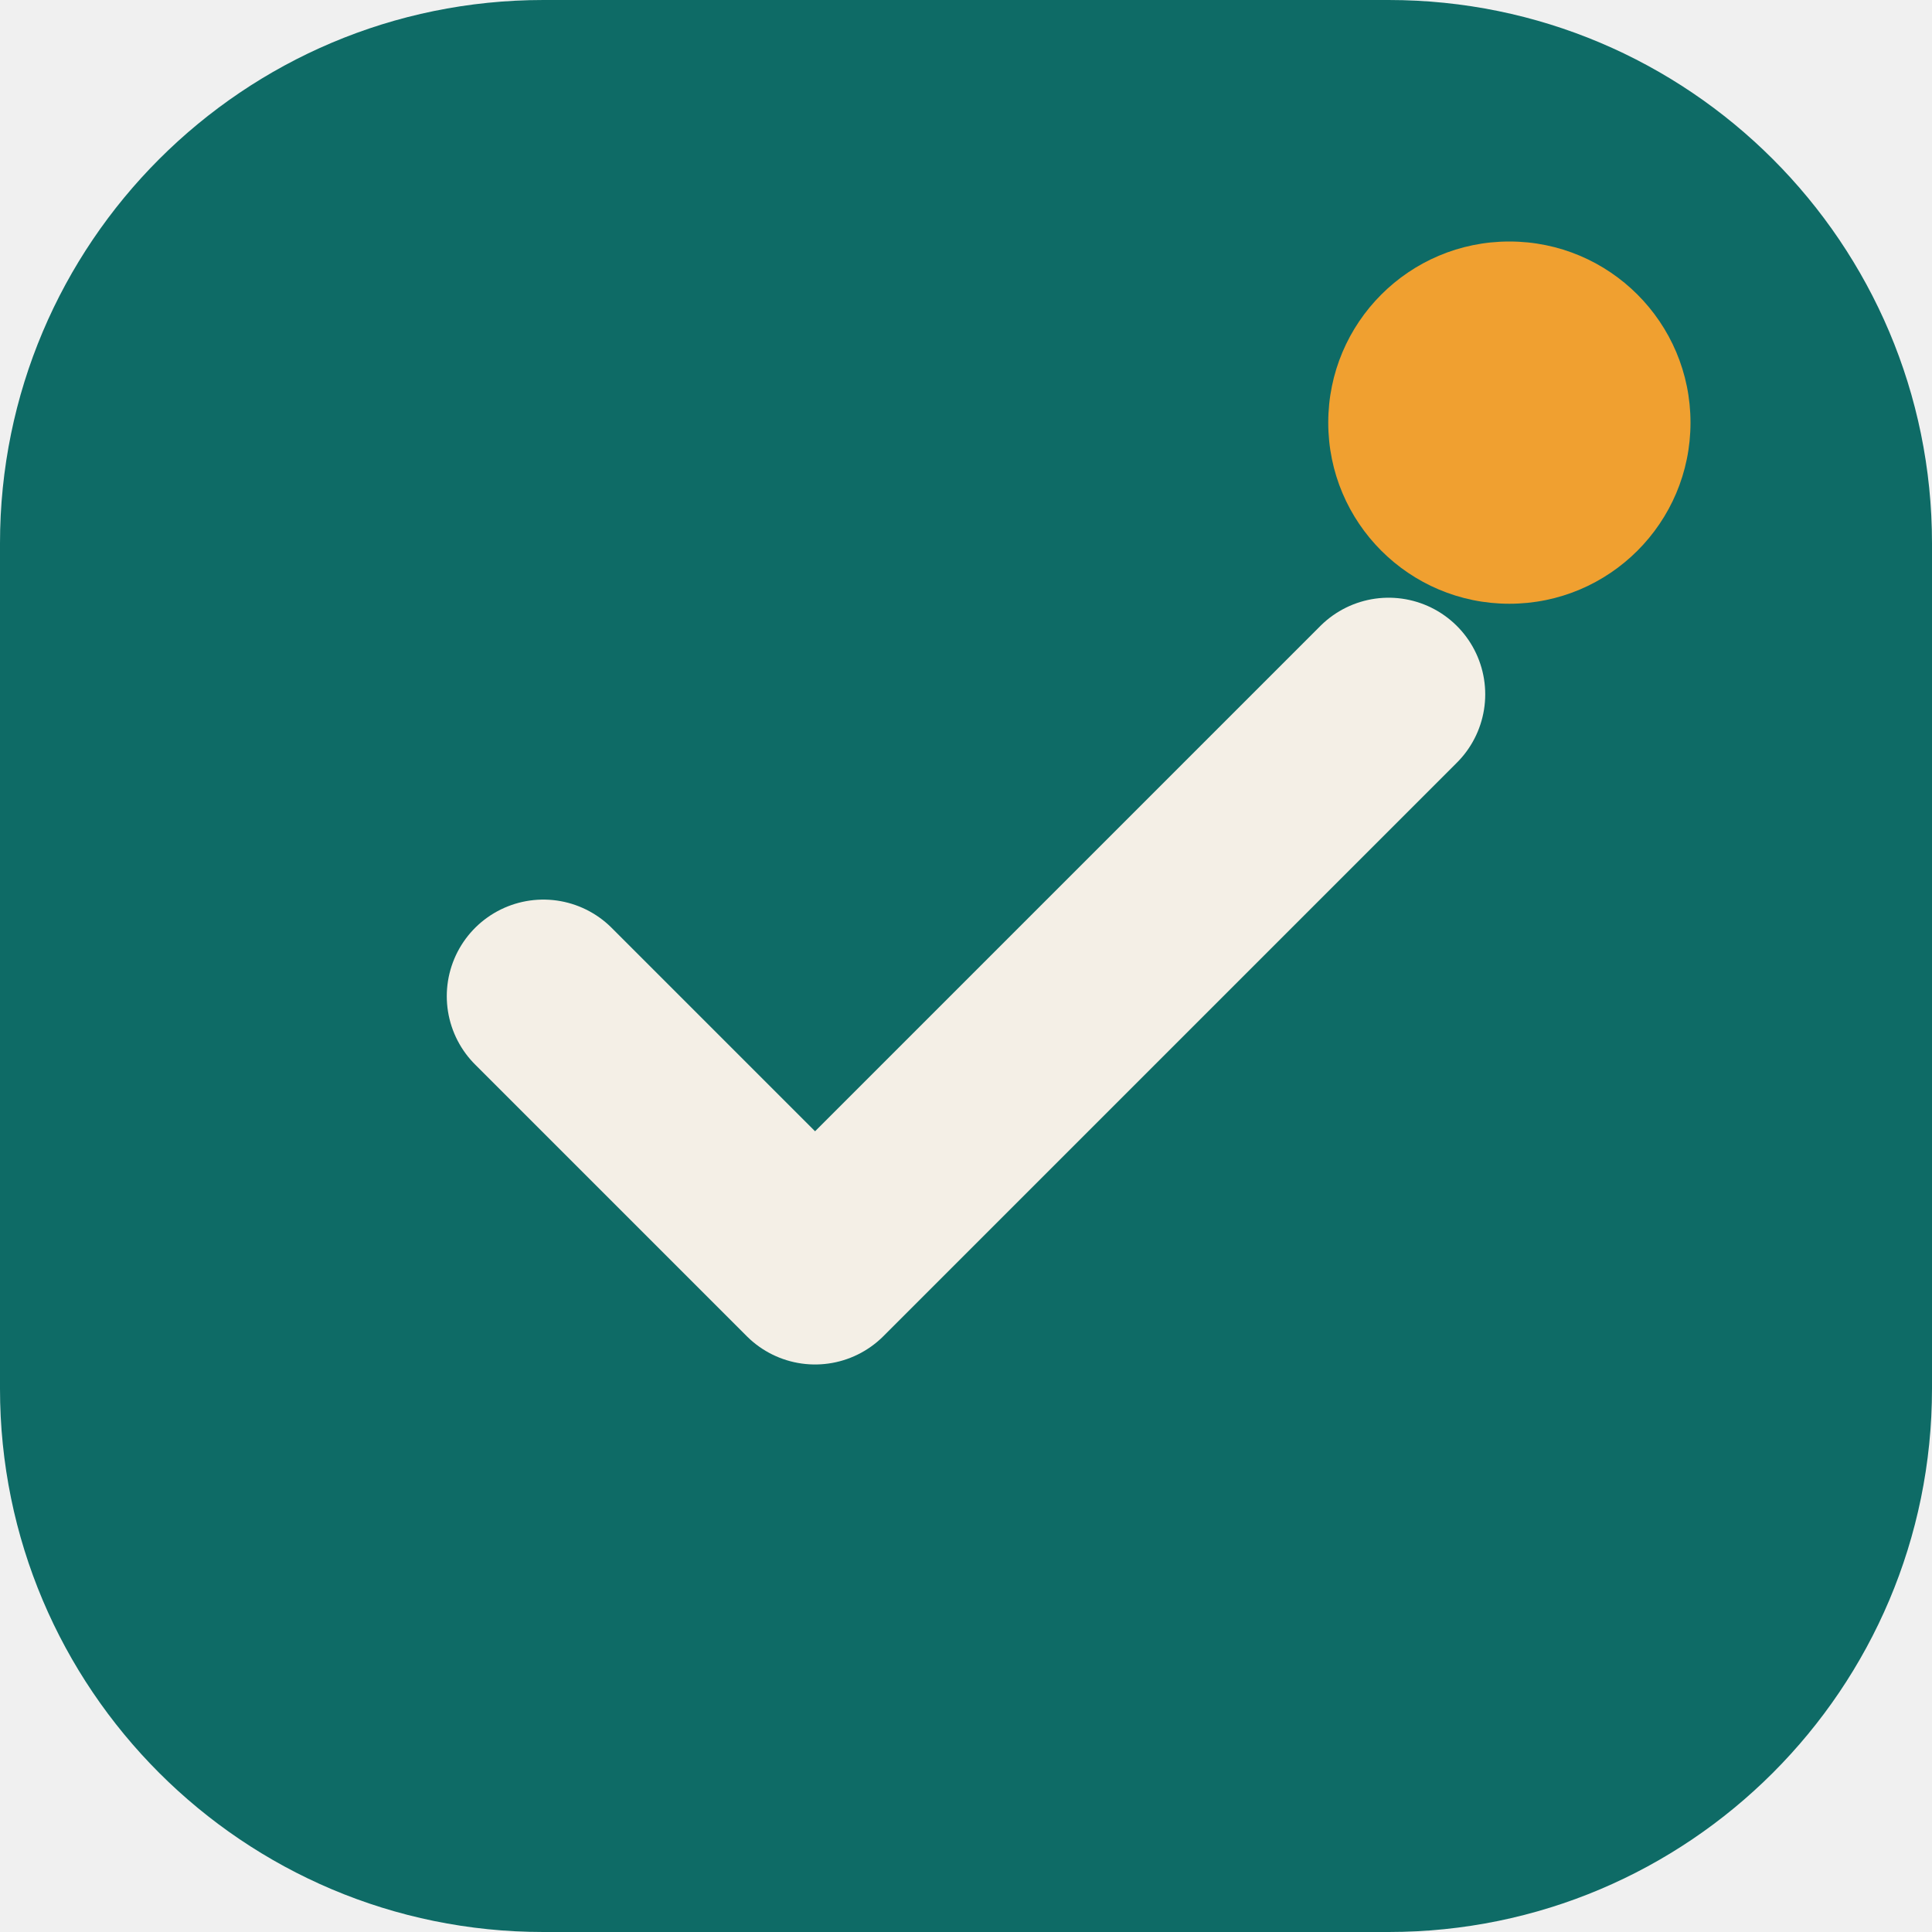
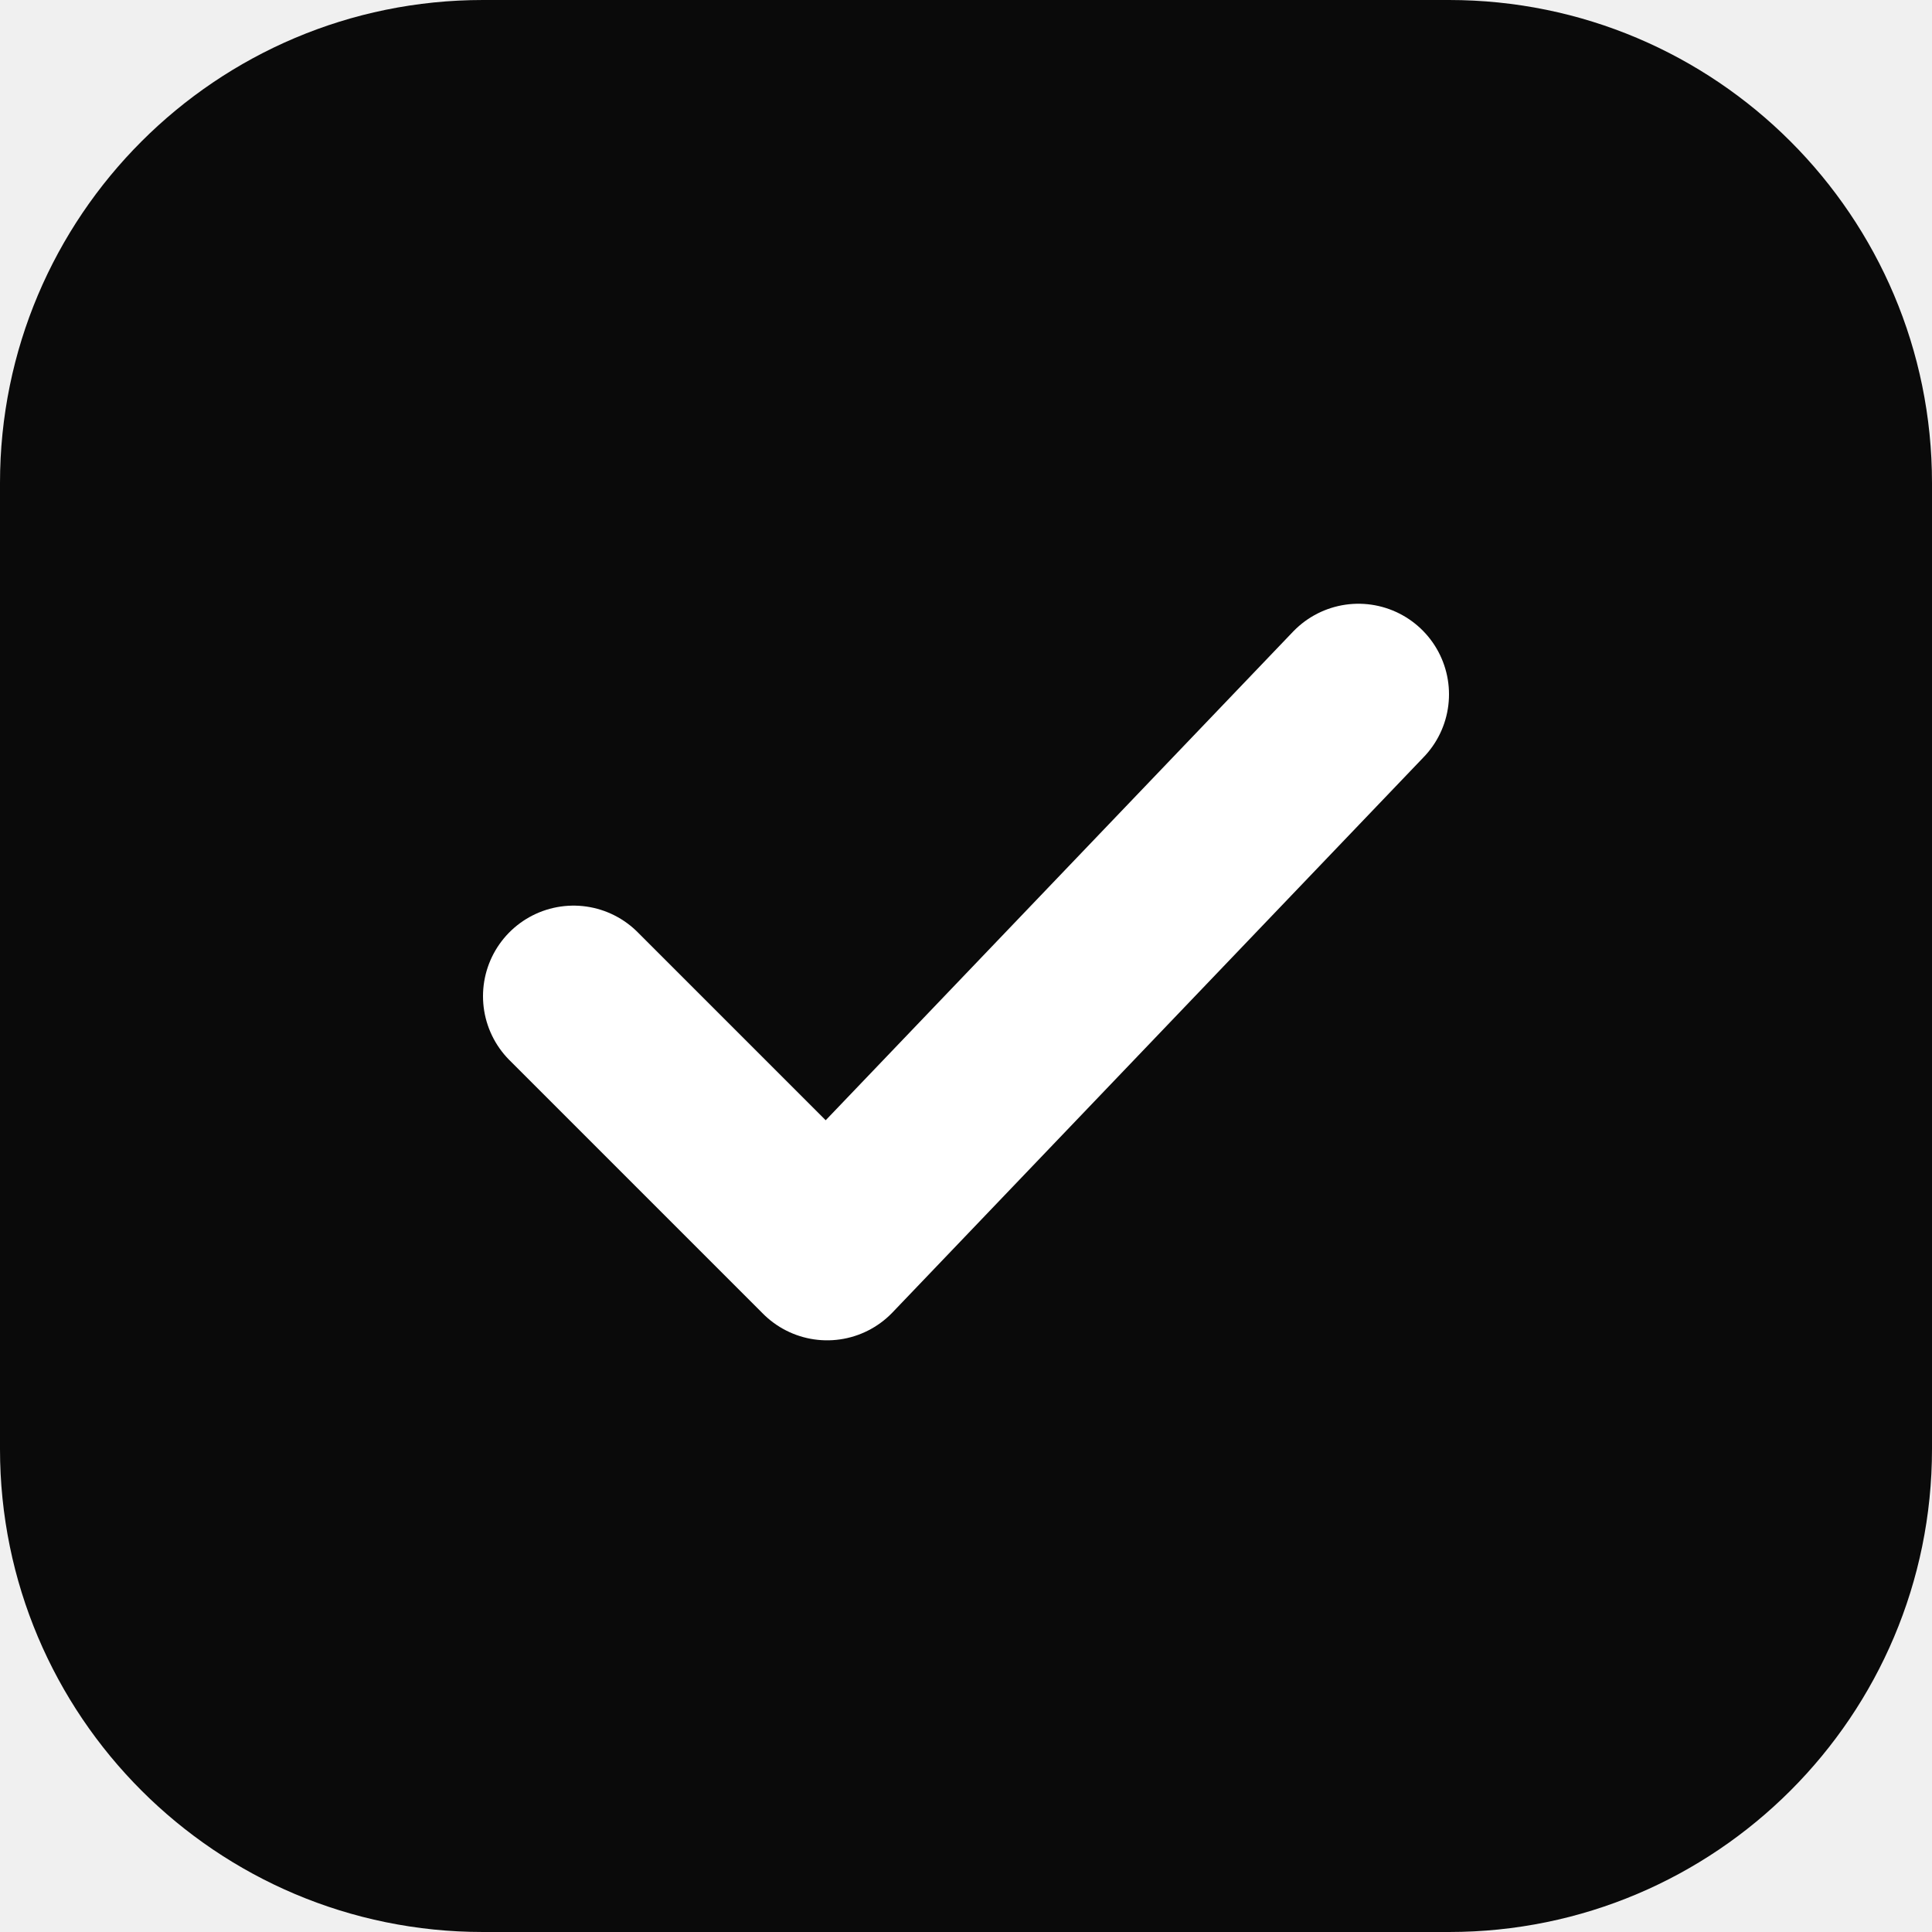
<svg xmlns="http://www.w3.org/2000/svg" viewBox="0 0 32 32">
-   <rect width="32" height="32" rx="9" fill="#0e6b66" />
-   <path d="M9 16.5l4.5 4.5L23 11.5" stroke="#f4efe6" stroke-width="3.2" fill="none" stroke-linecap="round" stroke-linejoin="round" />
-   <circle cx="25" cy="7" r="3" fill="#f0a030" />
+   <rect width="32" height="32" rx="8" fill="#0a0a0a" />
+   <path d="M9.5 16.5l4.2 4.2 8.8-9.2" stroke="#fff" stroke-width="3" fill="none" stroke-linecap="round" stroke-linejoin="round" />
</svg>
